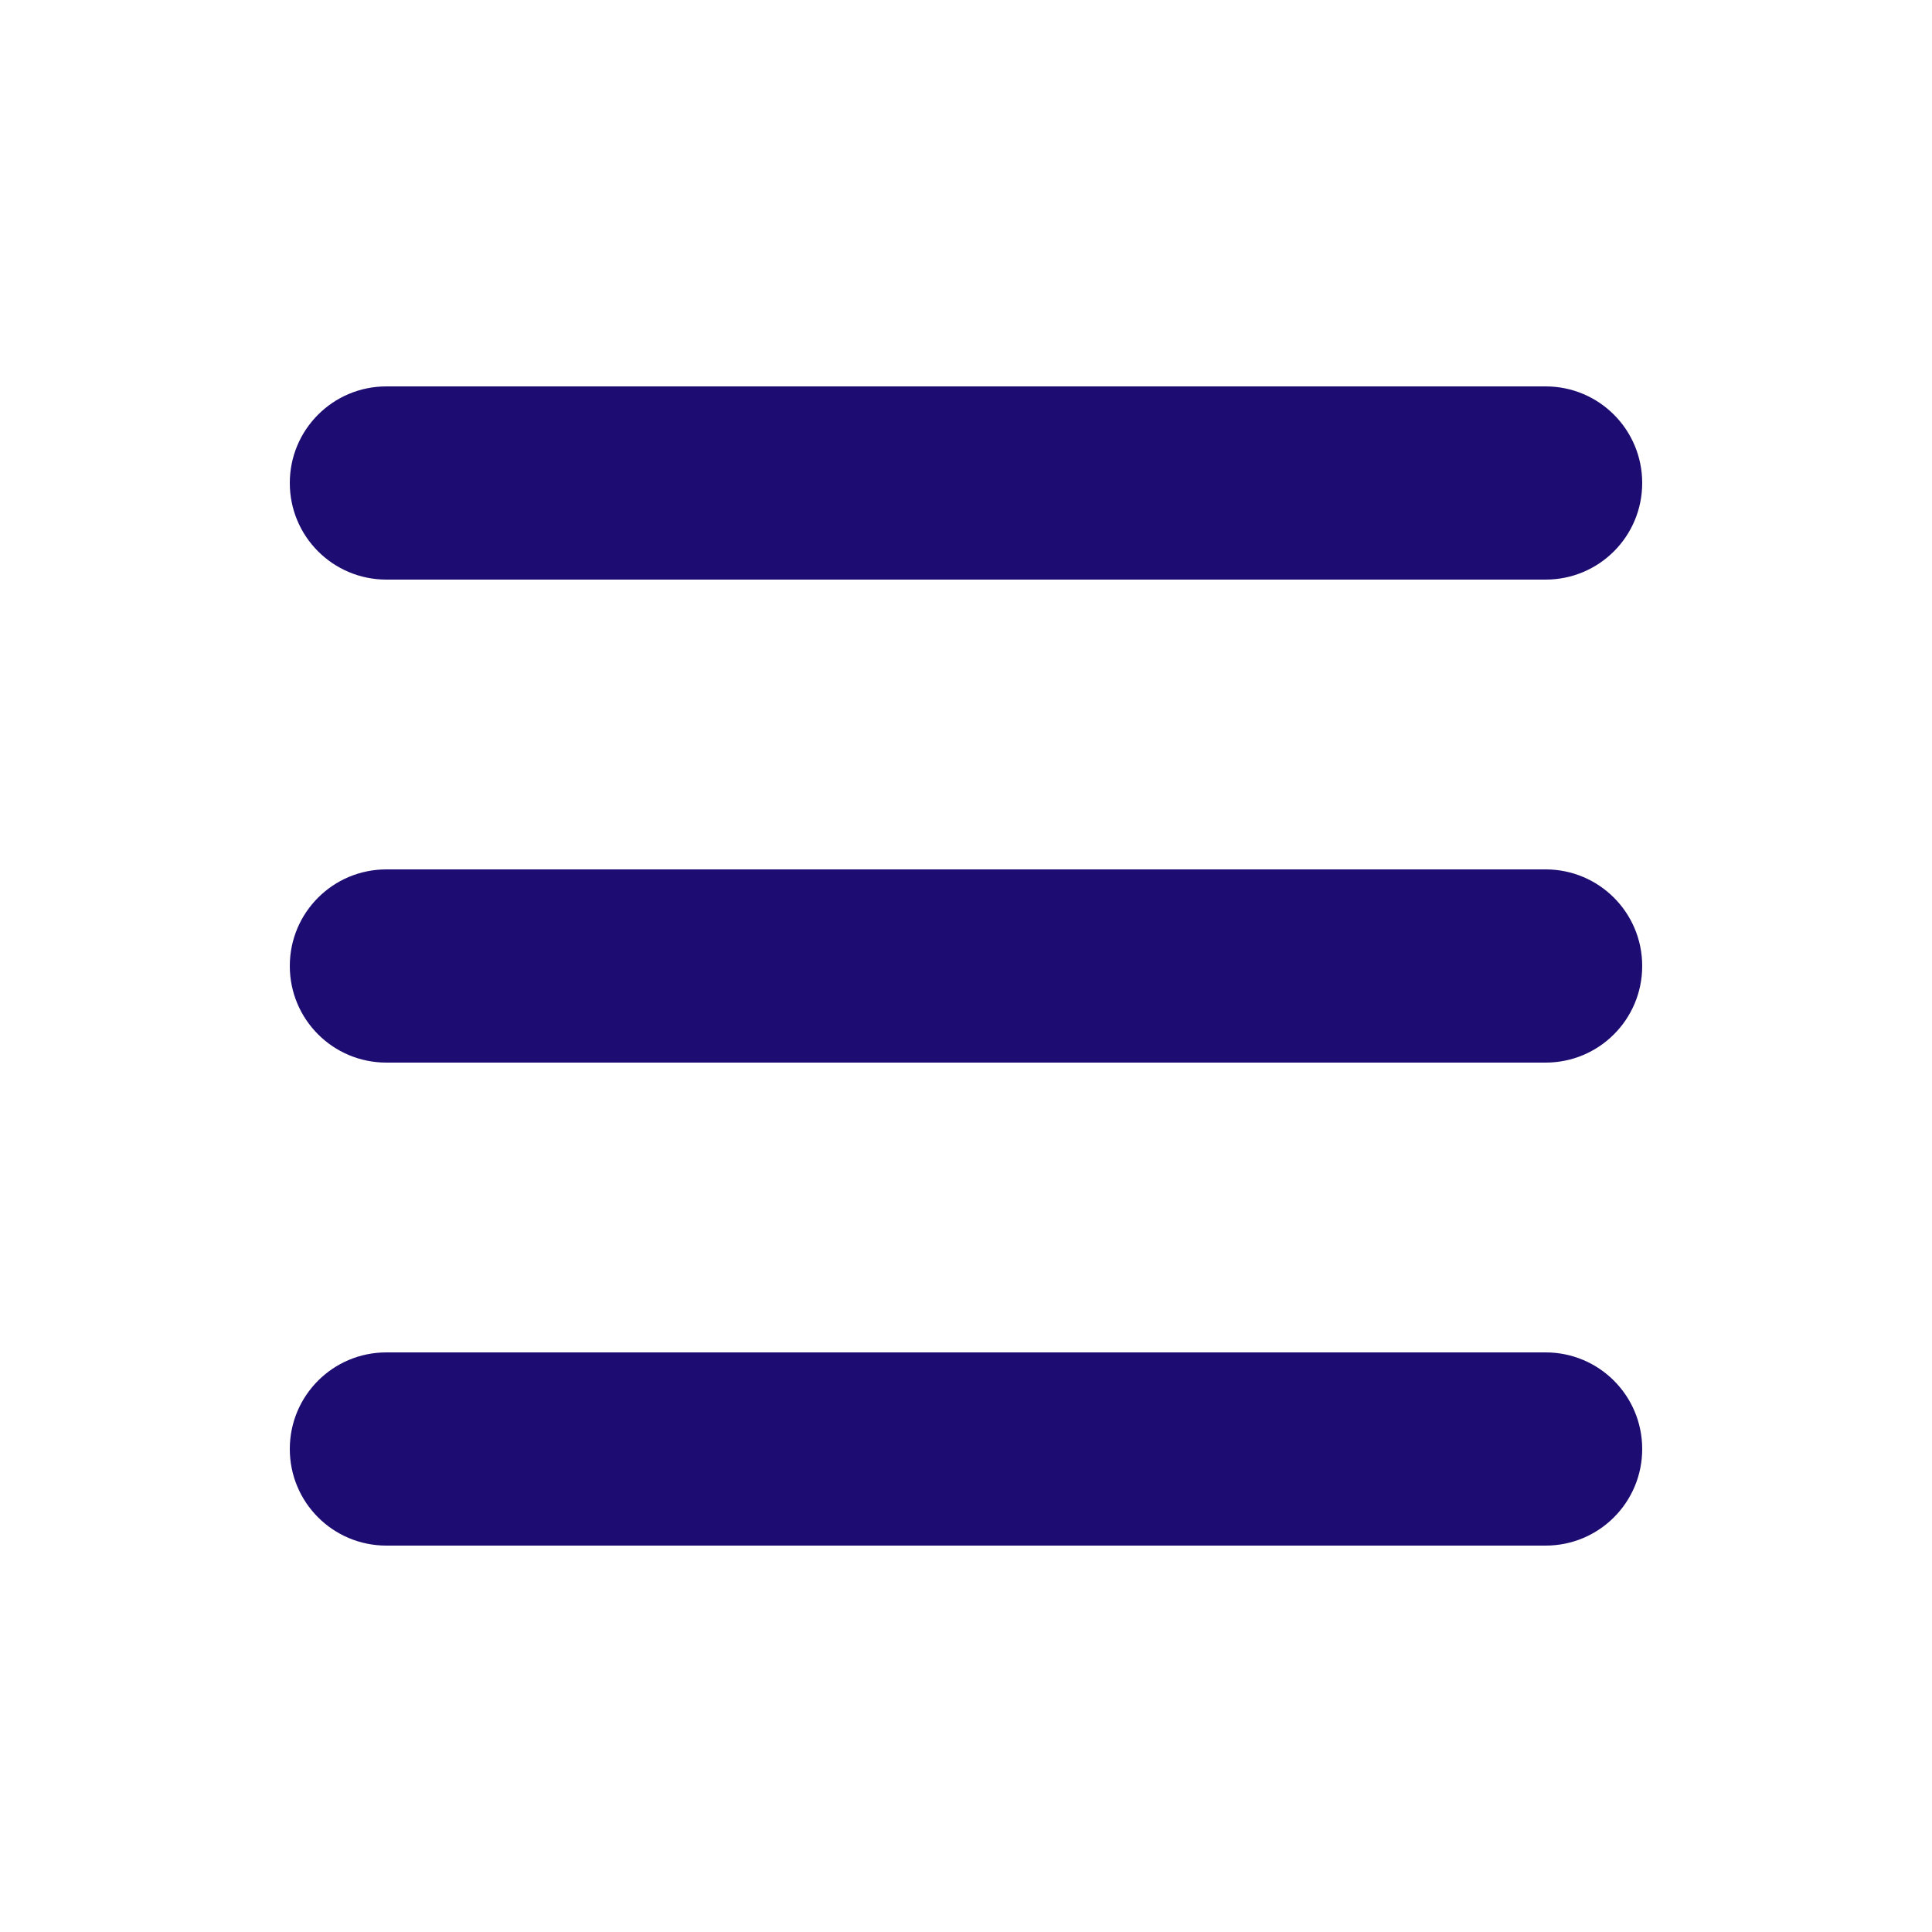
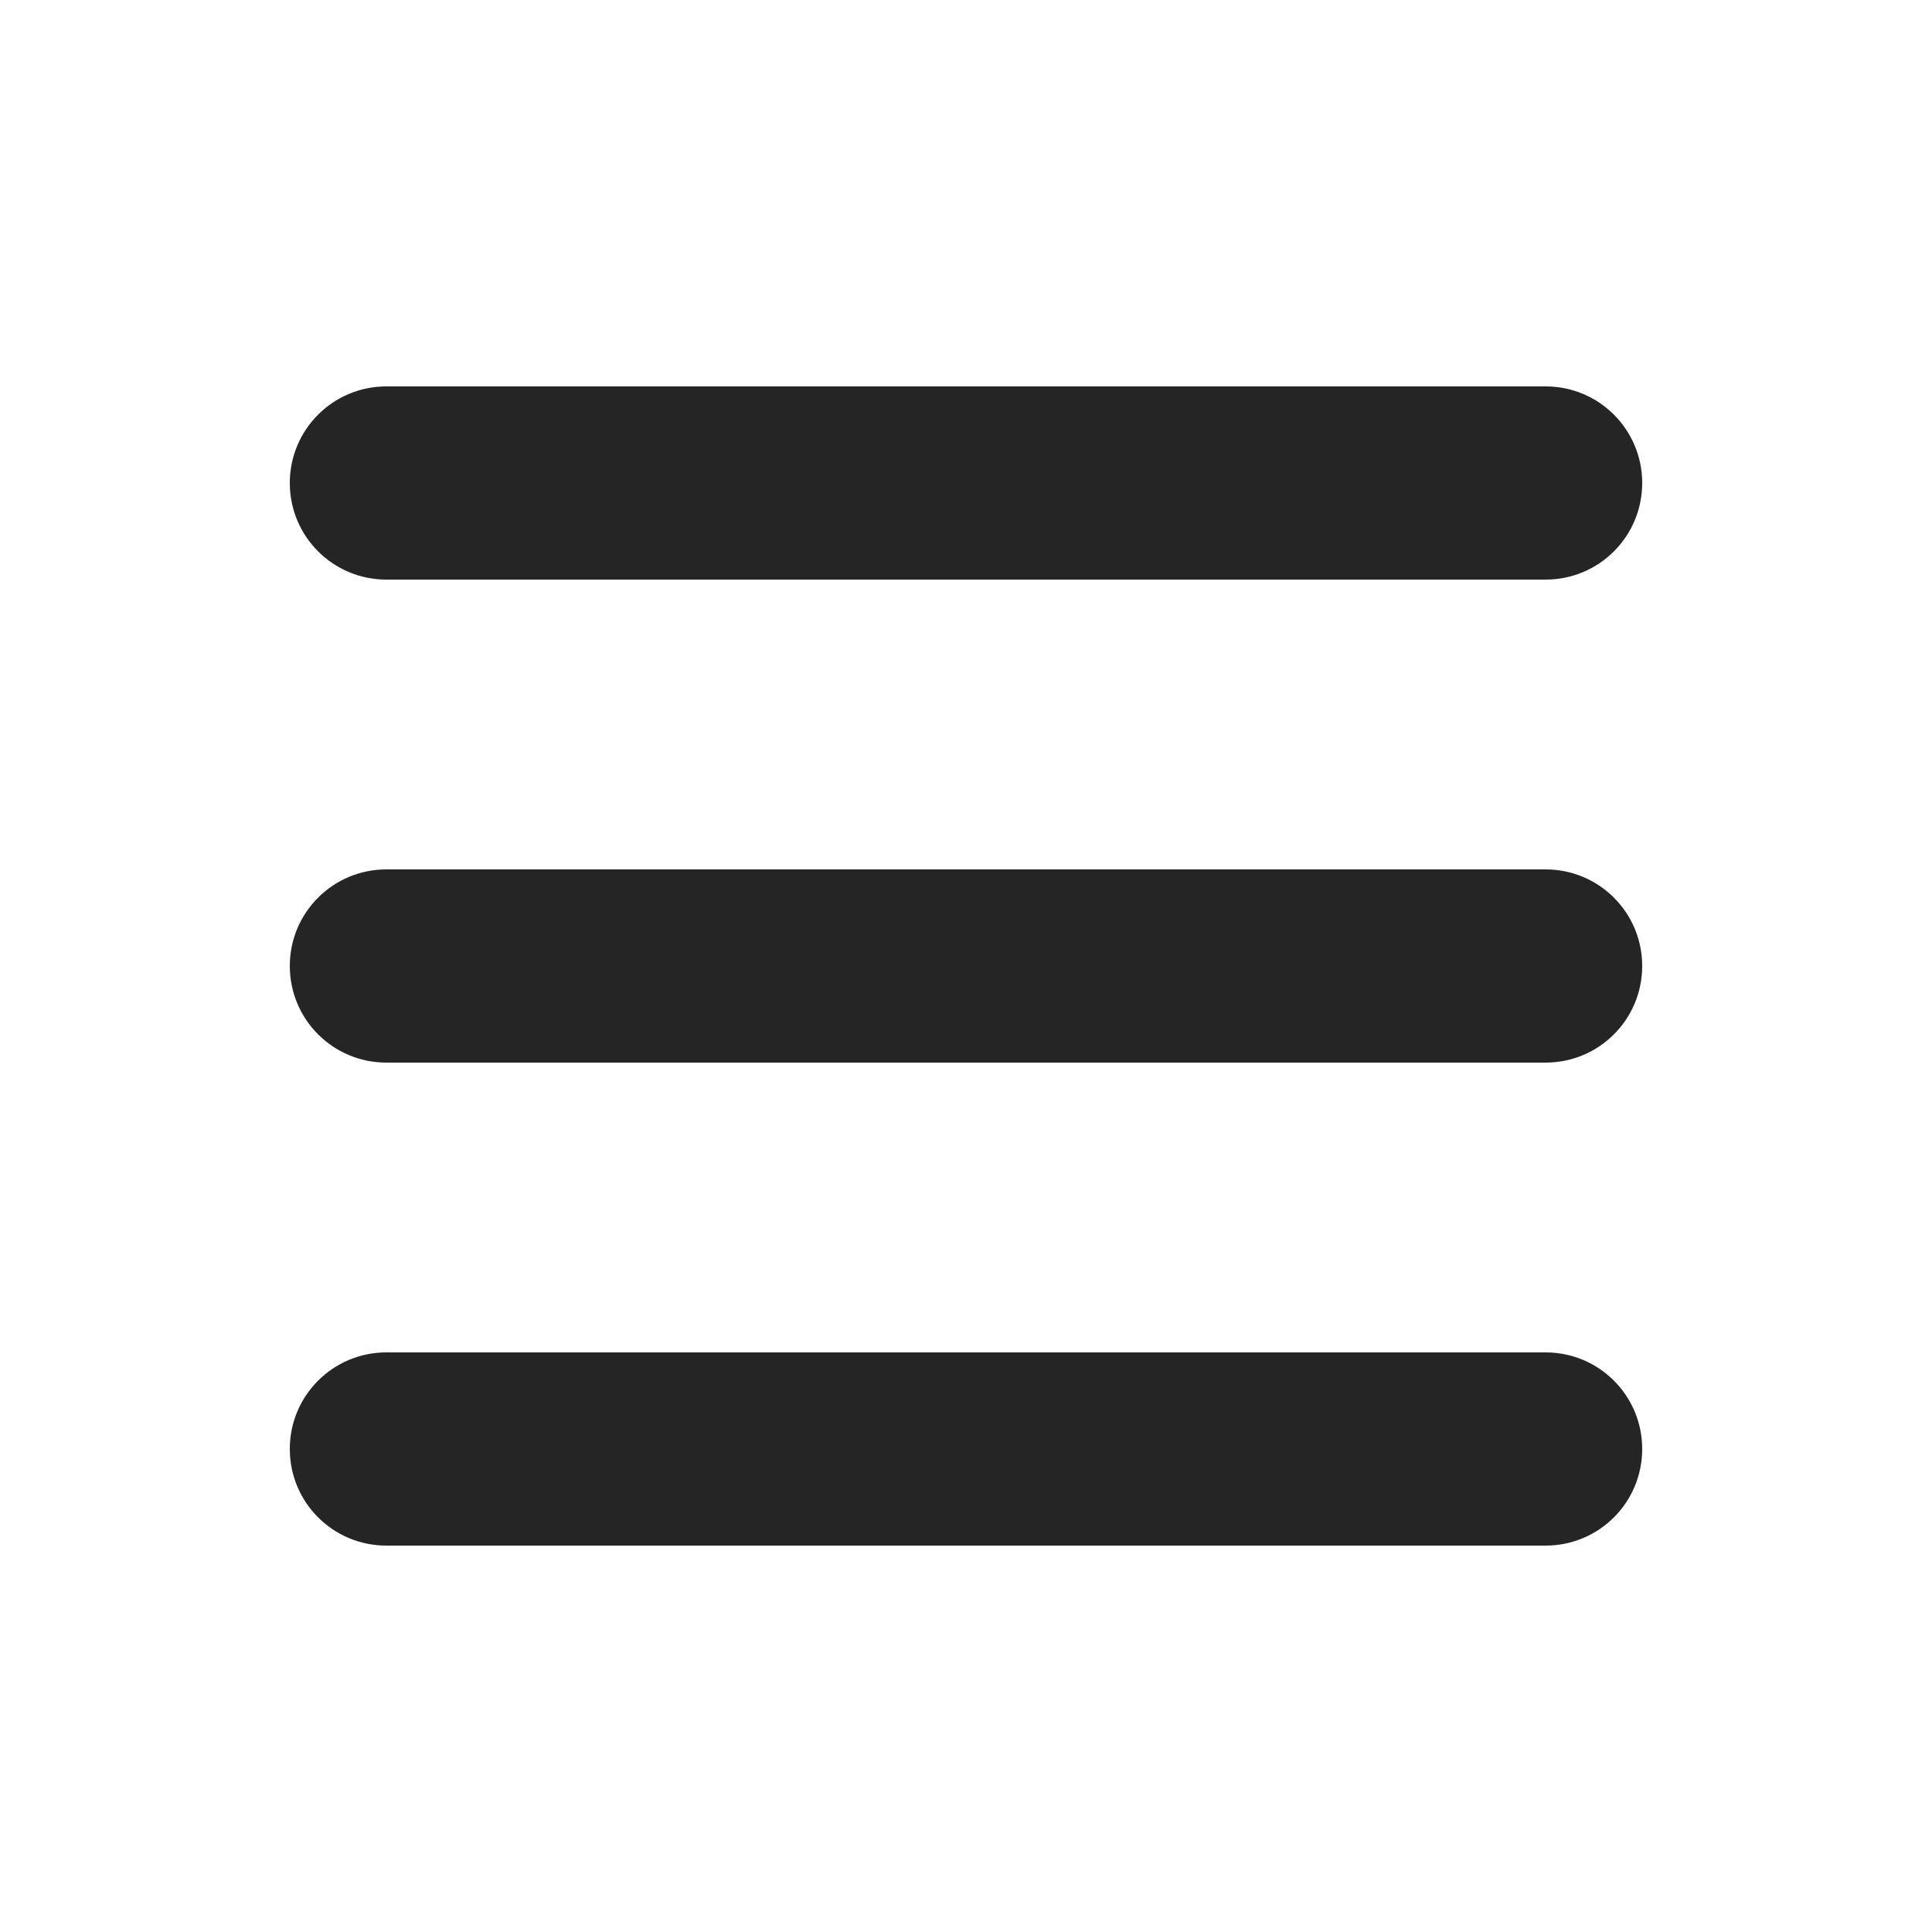
- <svg xmlns="http://www.w3.org/2000/svg" height="32" width="32" fill="#1d0c71" viewBox="0 0 640 640">
+ <svg xmlns="http://www.w3.org/2000/svg" height="32" width="32" fill="#252525" viewBox="0 0 640 640">
  <path d="M96 160C96 142.3 110.3 128 128 128L512 128C529.7 128 544 142.3 544 160C544 177.7 529.7 192 512 192L128 192C110.3 192 96 177.7 96 160zM96 320C96 302.3 110.3 288 128 288L512 288C529.7 288 544 302.3 544 320C544 337.7 529.7 352 512 352L128 352C110.3 352 96 337.7 96 320zM544 480C544 497.7 529.7 512 512 512L128 512C110.3 512 96 497.7 96 480C96 462.3 110.3 448 128 448L512 448C529.7 448 544 462.3 544 480z" />
</svg>
